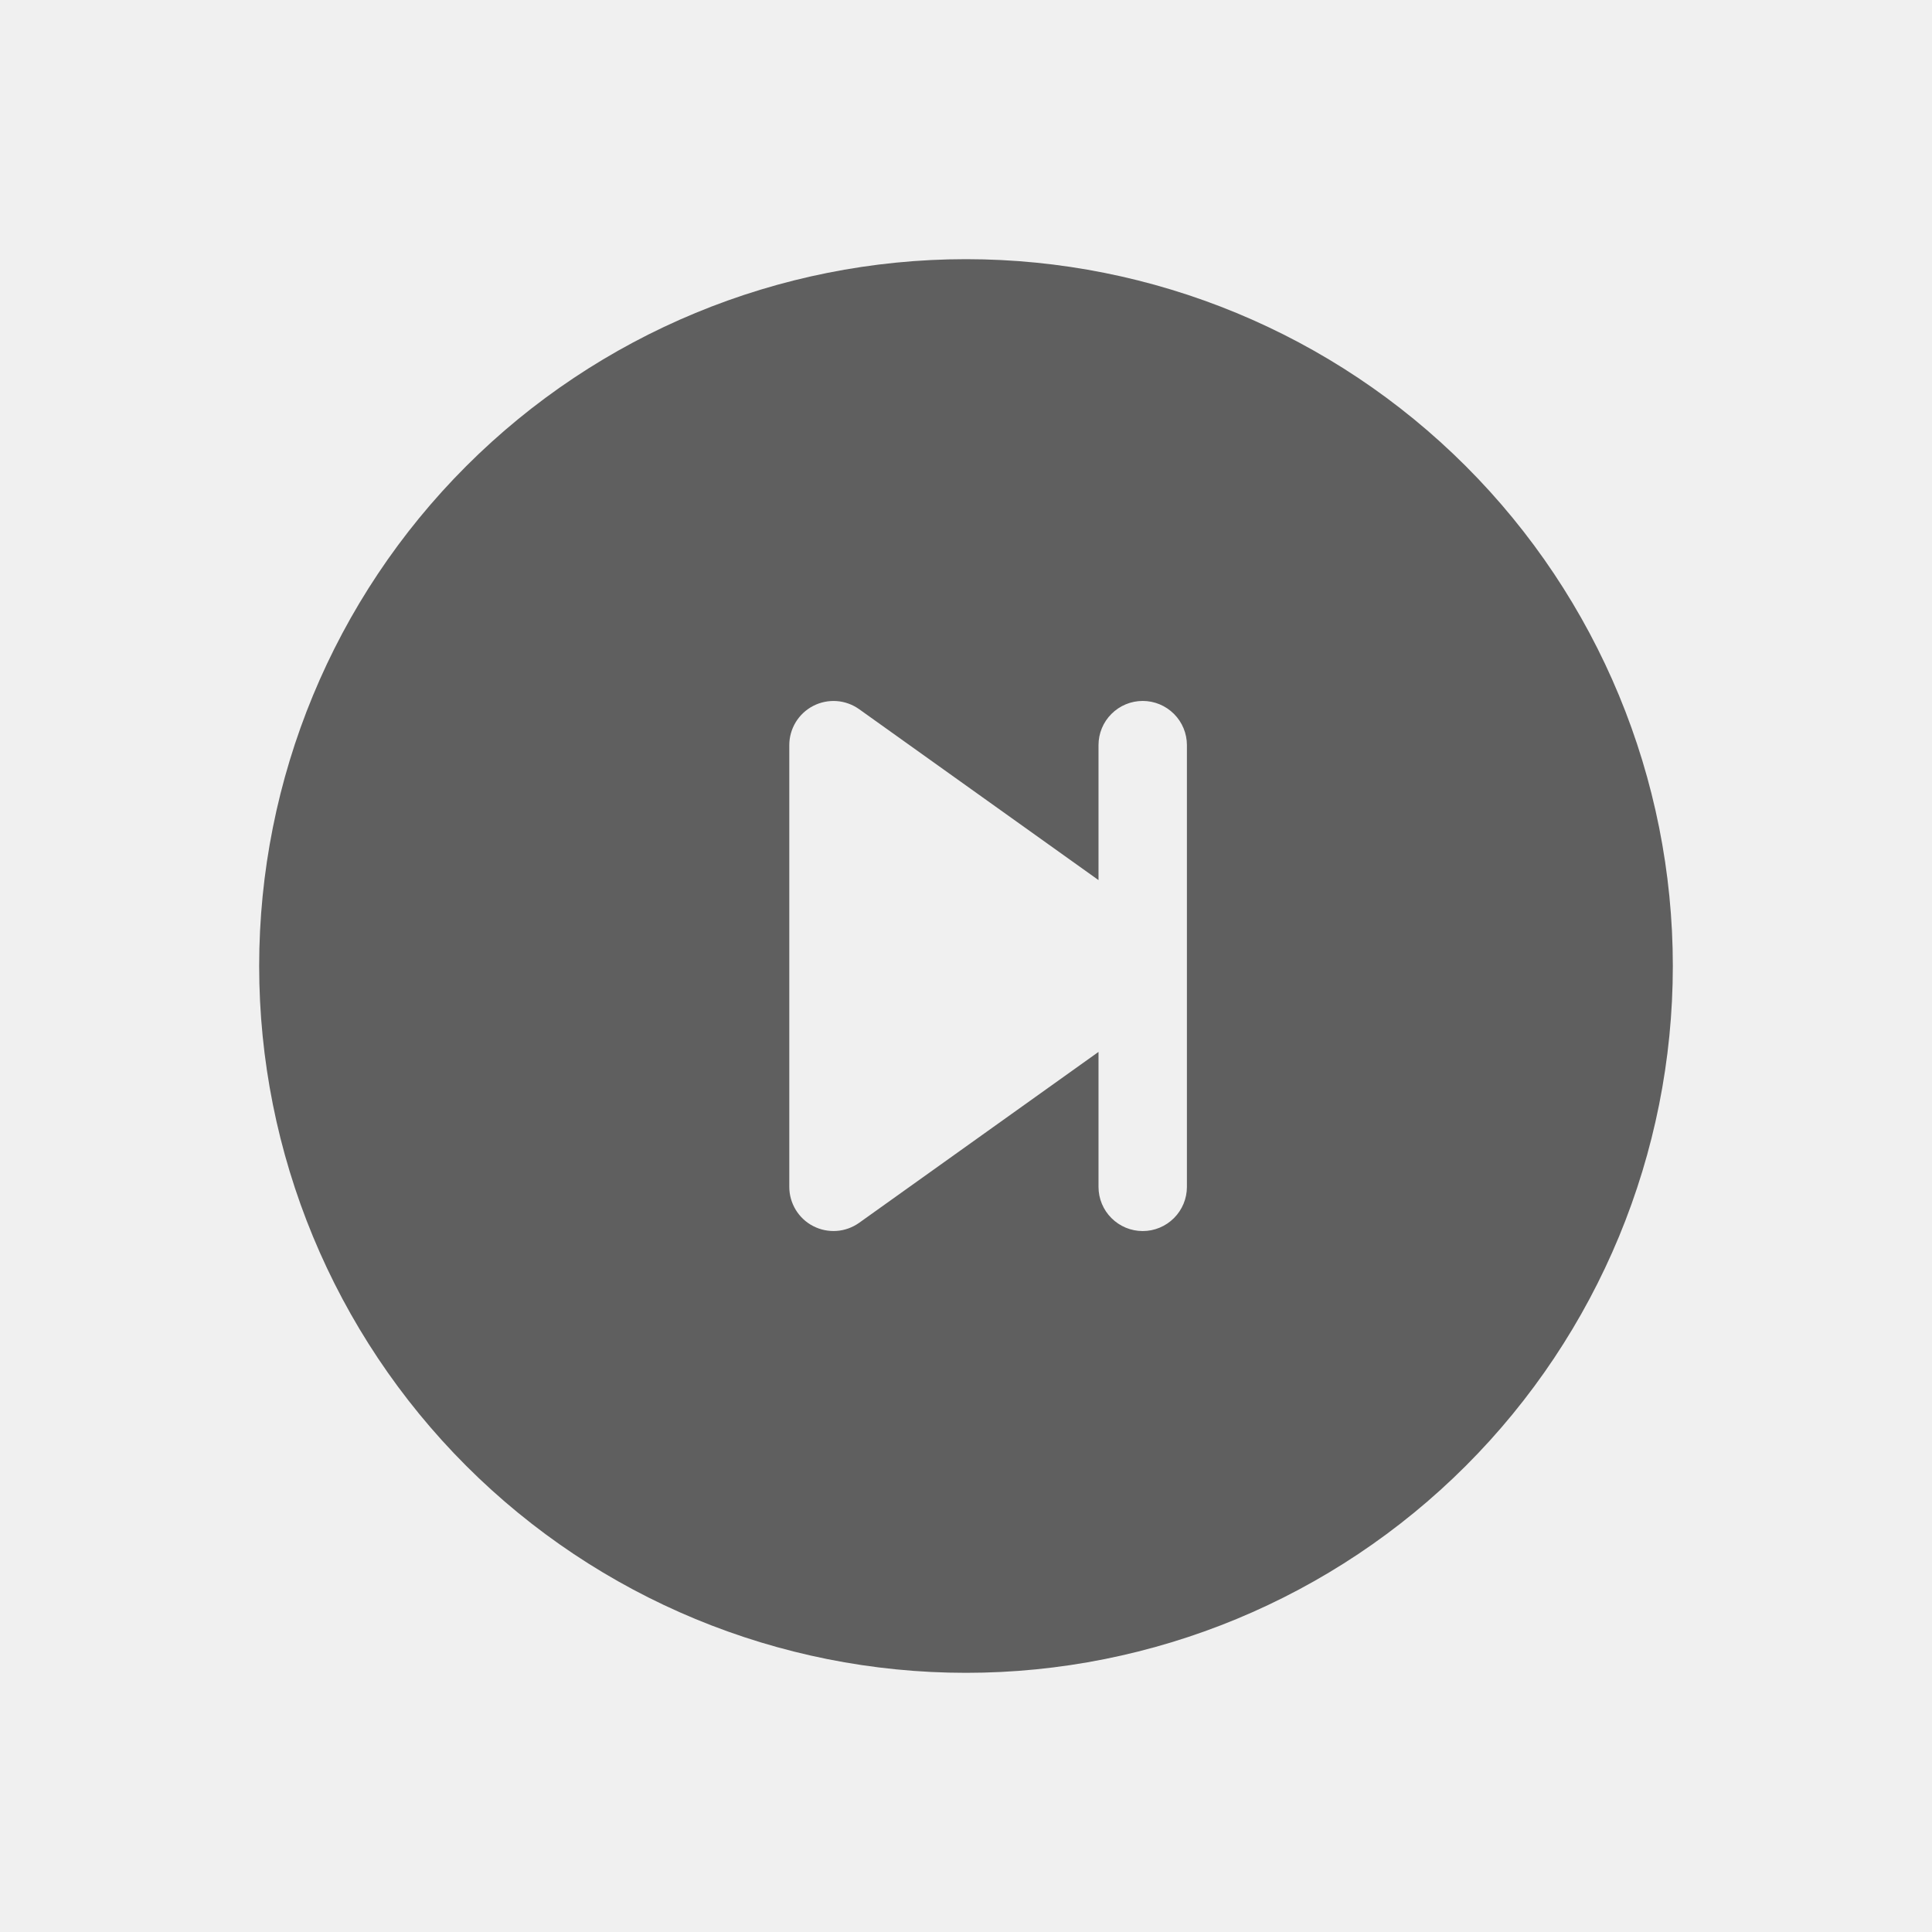
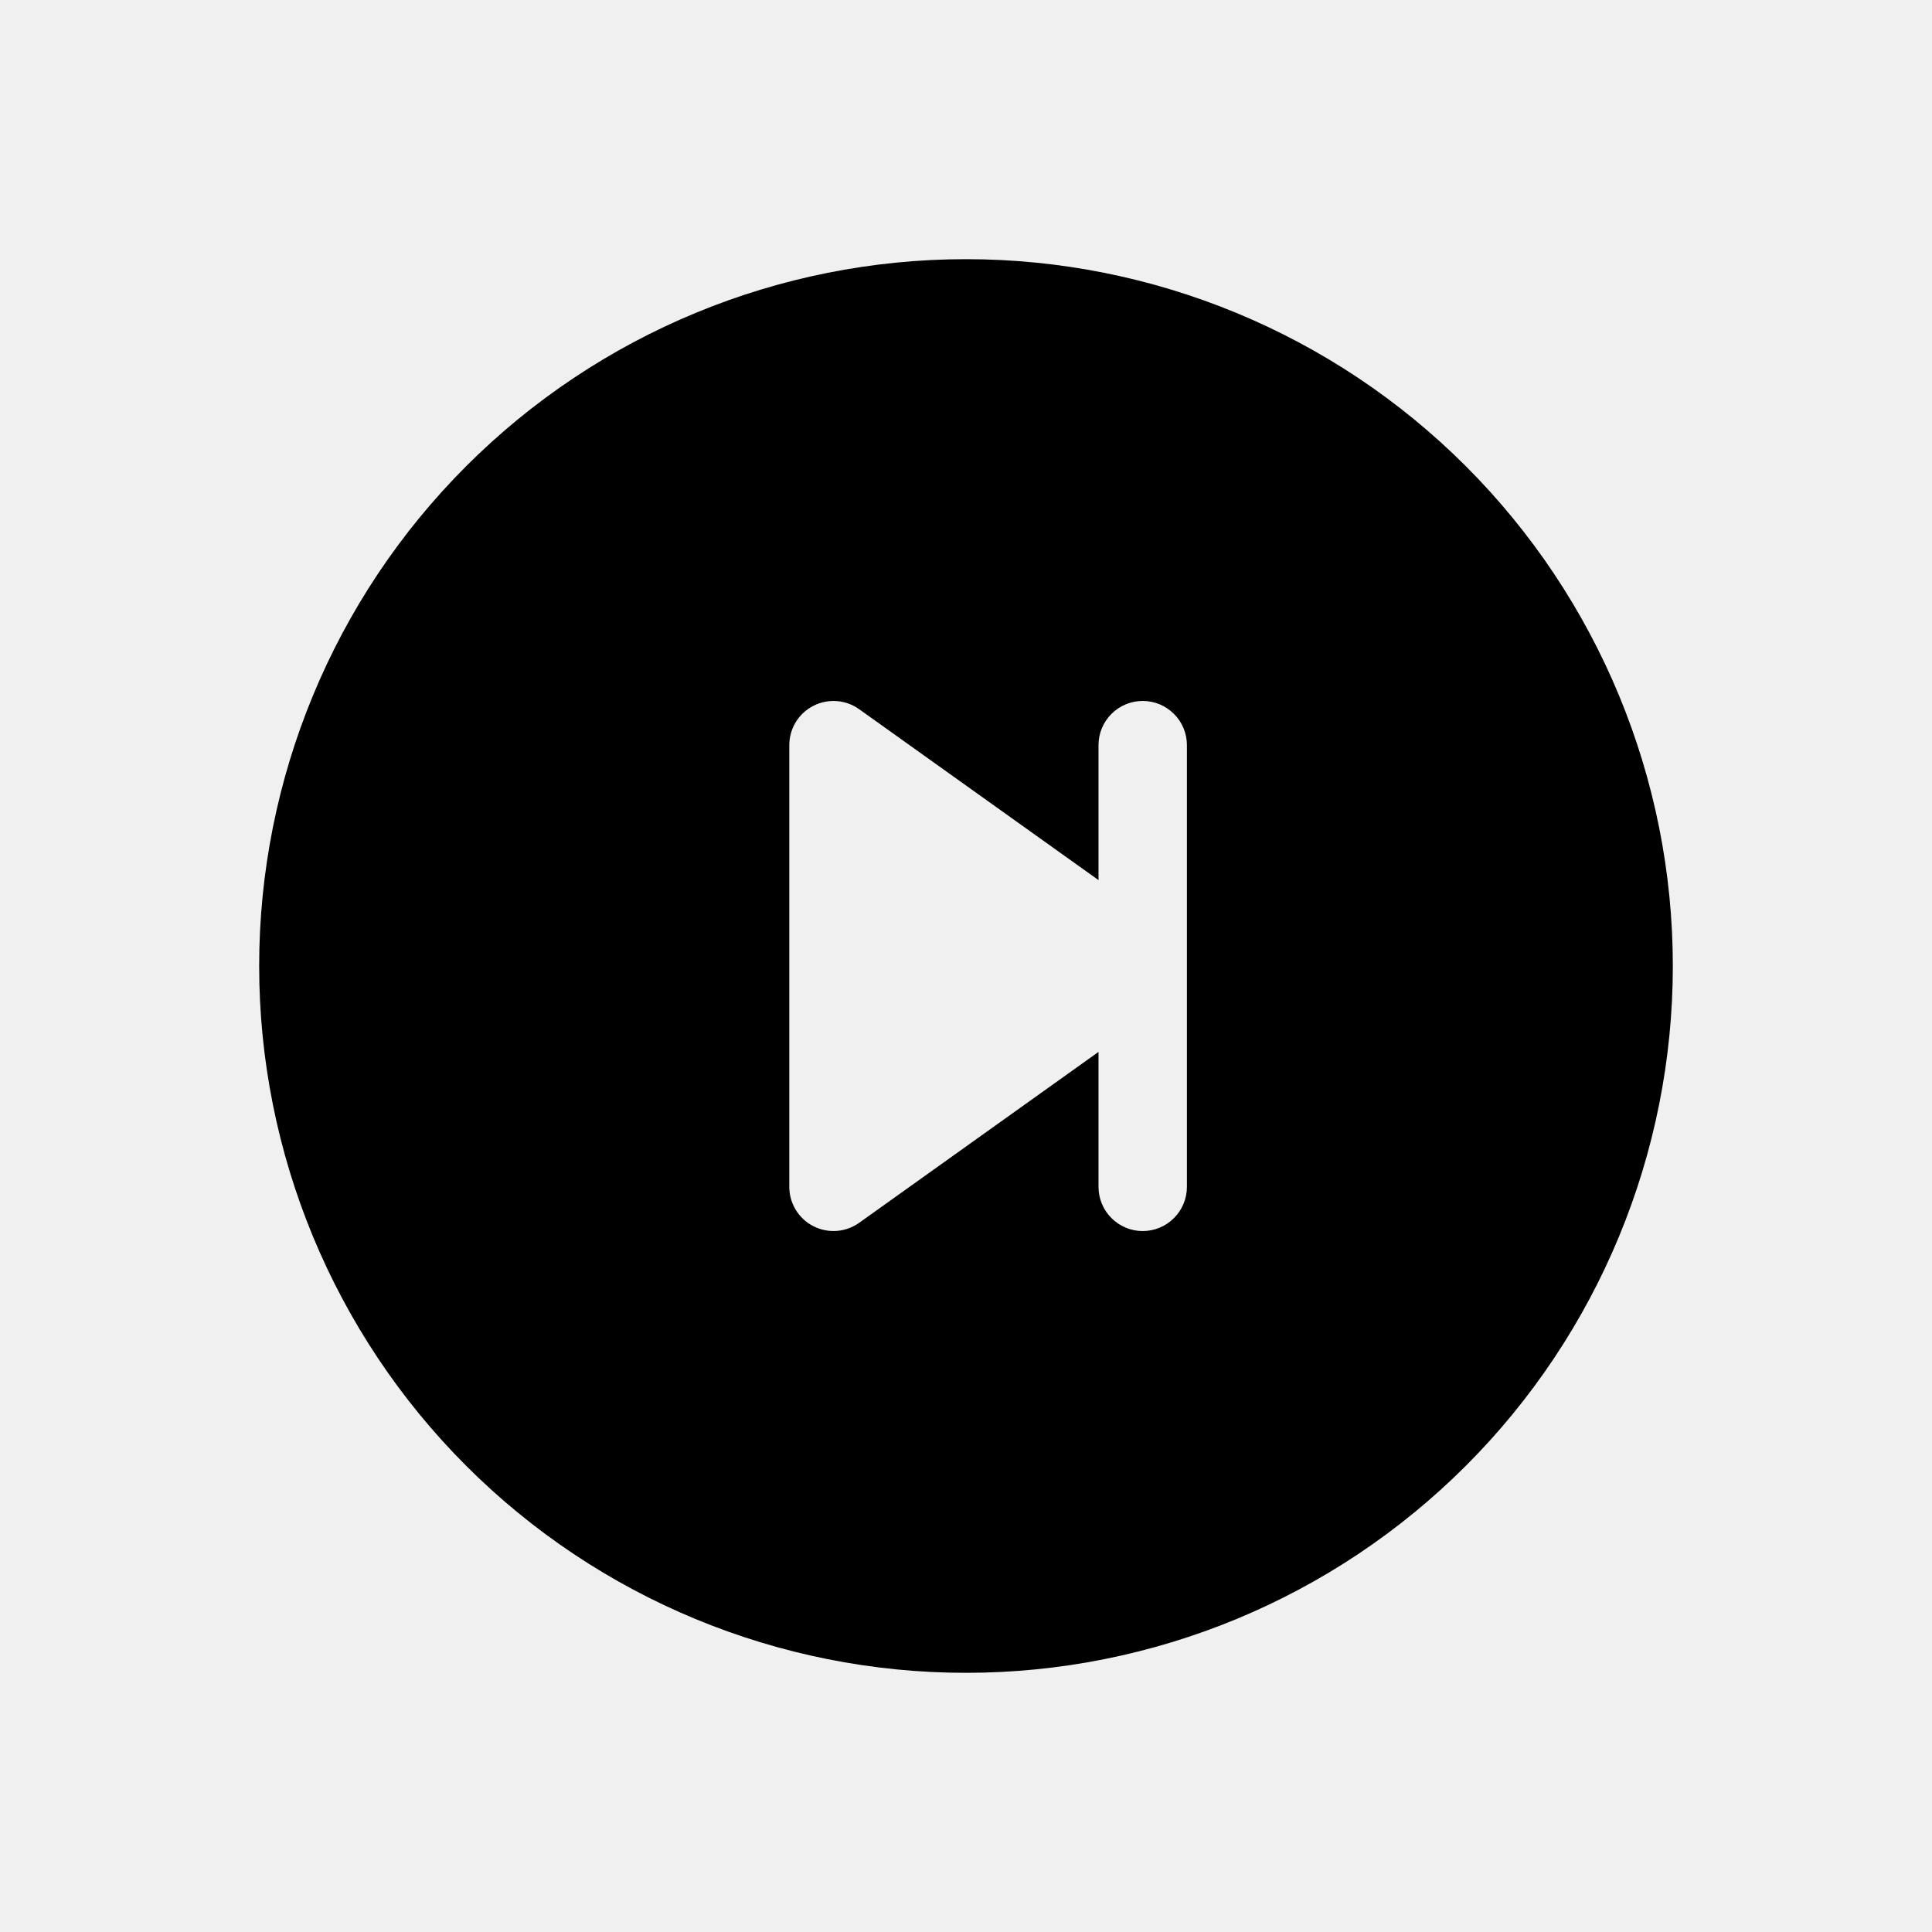
<svg xmlns="http://www.w3.org/2000/svg" width="41" height="41" viewBox="0 0 41 41" fill="none">
  <g clip-path="url(#clip0_154_2095)">
-     <path d="M35.5 20.5C35.5 24.478 33.92 28.294 31.107 31.107C28.294 33.92 24.478 35.5 20.5 35.5C16.522 35.5 12.706 33.92 9.893 31.107C7.08 28.294 5.5 24.478 5.5 20.5C5.5 16.522 7.08 12.706 9.893 9.893C12.706 7.08 16.522 5.5 20.5 5.5C24.478 5.5 28.294 7.08 31.107 9.893C33.92 12.706 35.5 16.522 35.5 20.5ZM18.231 15.049C18.091 14.95 17.926 14.89 17.755 14.878C17.583 14.866 17.411 14.901 17.258 14.98C17.105 15.059 16.977 15.178 16.887 15.325C16.798 15.472 16.75 15.64 16.75 15.812V25.188C16.75 25.36 16.798 25.528 16.887 25.675C16.977 25.822 17.105 25.942 17.258 26.02C17.411 26.099 17.583 26.134 17.755 26.122C17.926 26.11 18.091 26.05 18.231 25.951L23.312 22.323V25.188C23.312 25.436 23.411 25.675 23.587 25.85C23.763 26.026 24.001 26.125 24.25 26.125C24.499 26.125 24.737 26.026 24.913 25.85C25.089 25.675 25.188 25.436 25.188 25.188V15.812C25.188 15.564 25.089 15.325 24.913 15.15C24.737 14.974 24.499 14.875 24.25 14.875C24.001 14.875 23.763 14.974 23.587 15.15C23.411 15.325 23.312 15.564 23.312 15.812V18.677L18.231 15.049Z" fill="#5F5F5F" />
+     <path d="M35.5 20.5C35.5 24.478 33.92 28.294 31.107 31.107C28.294 33.92 24.478 35.5 20.5 35.5C16.522 35.5 12.706 33.92 9.893 31.107C7.08 28.294 5.5 24.478 5.5 20.5C5.5 16.522 7.08 12.706 9.893 9.893C12.706 7.08 16.522 5.5 20.5 5.5C24.478 5.5 28.294 7.08 31.107 9.893C33.92 12.706 35.5 16.522 35.5 20.5ZM18.231 15.049C18.091 14.95 17.926 14.89 17.755 14.878C17.583 14.866 17.411 14.901 17.258 14.98C17.105 15.059 16.977 15.178 16.887 15.325C16.798 15.472 16.75 15.64 16.75 15.812V25.188C16.75 25.36 16.798 25.528 16.887 25.675C16.977 25.822 17.105 25.942 17.258 26.02C17.411 26.099 17.583 26.134 17.755 26.122C17.926 26.11 18.091 26.05 18.231 25.951L23.312 22.323V25.188C23.312 25.436 23.411 25.675 23.587 25.85C23.763 26.026 24.001 26.125 24.25 26.125C24.499 26.125 24.737 26.026 24.913 25.85C25.089 25.675 25.188 25.436 25.188 25.188V15.812C25.188 15.564 25.089 15.325 24.913 15.15C24.737 14.974 24.499 14.875 24.25 14.875C24.001 14.875 23.763 14.974 23.587 15.15C23.411 15.325 23.312 15.564 23.312 15.812V18.677L18.231 15.049Z" fill="currentColor" />
  </g>
  <defs>
    <clipPath id="clip0_154_2095">
      <rect width="40" height="40" fill="white" transform="translate(0.5 0.5)" />
    </clipPath>
  </defs>
</svg>
